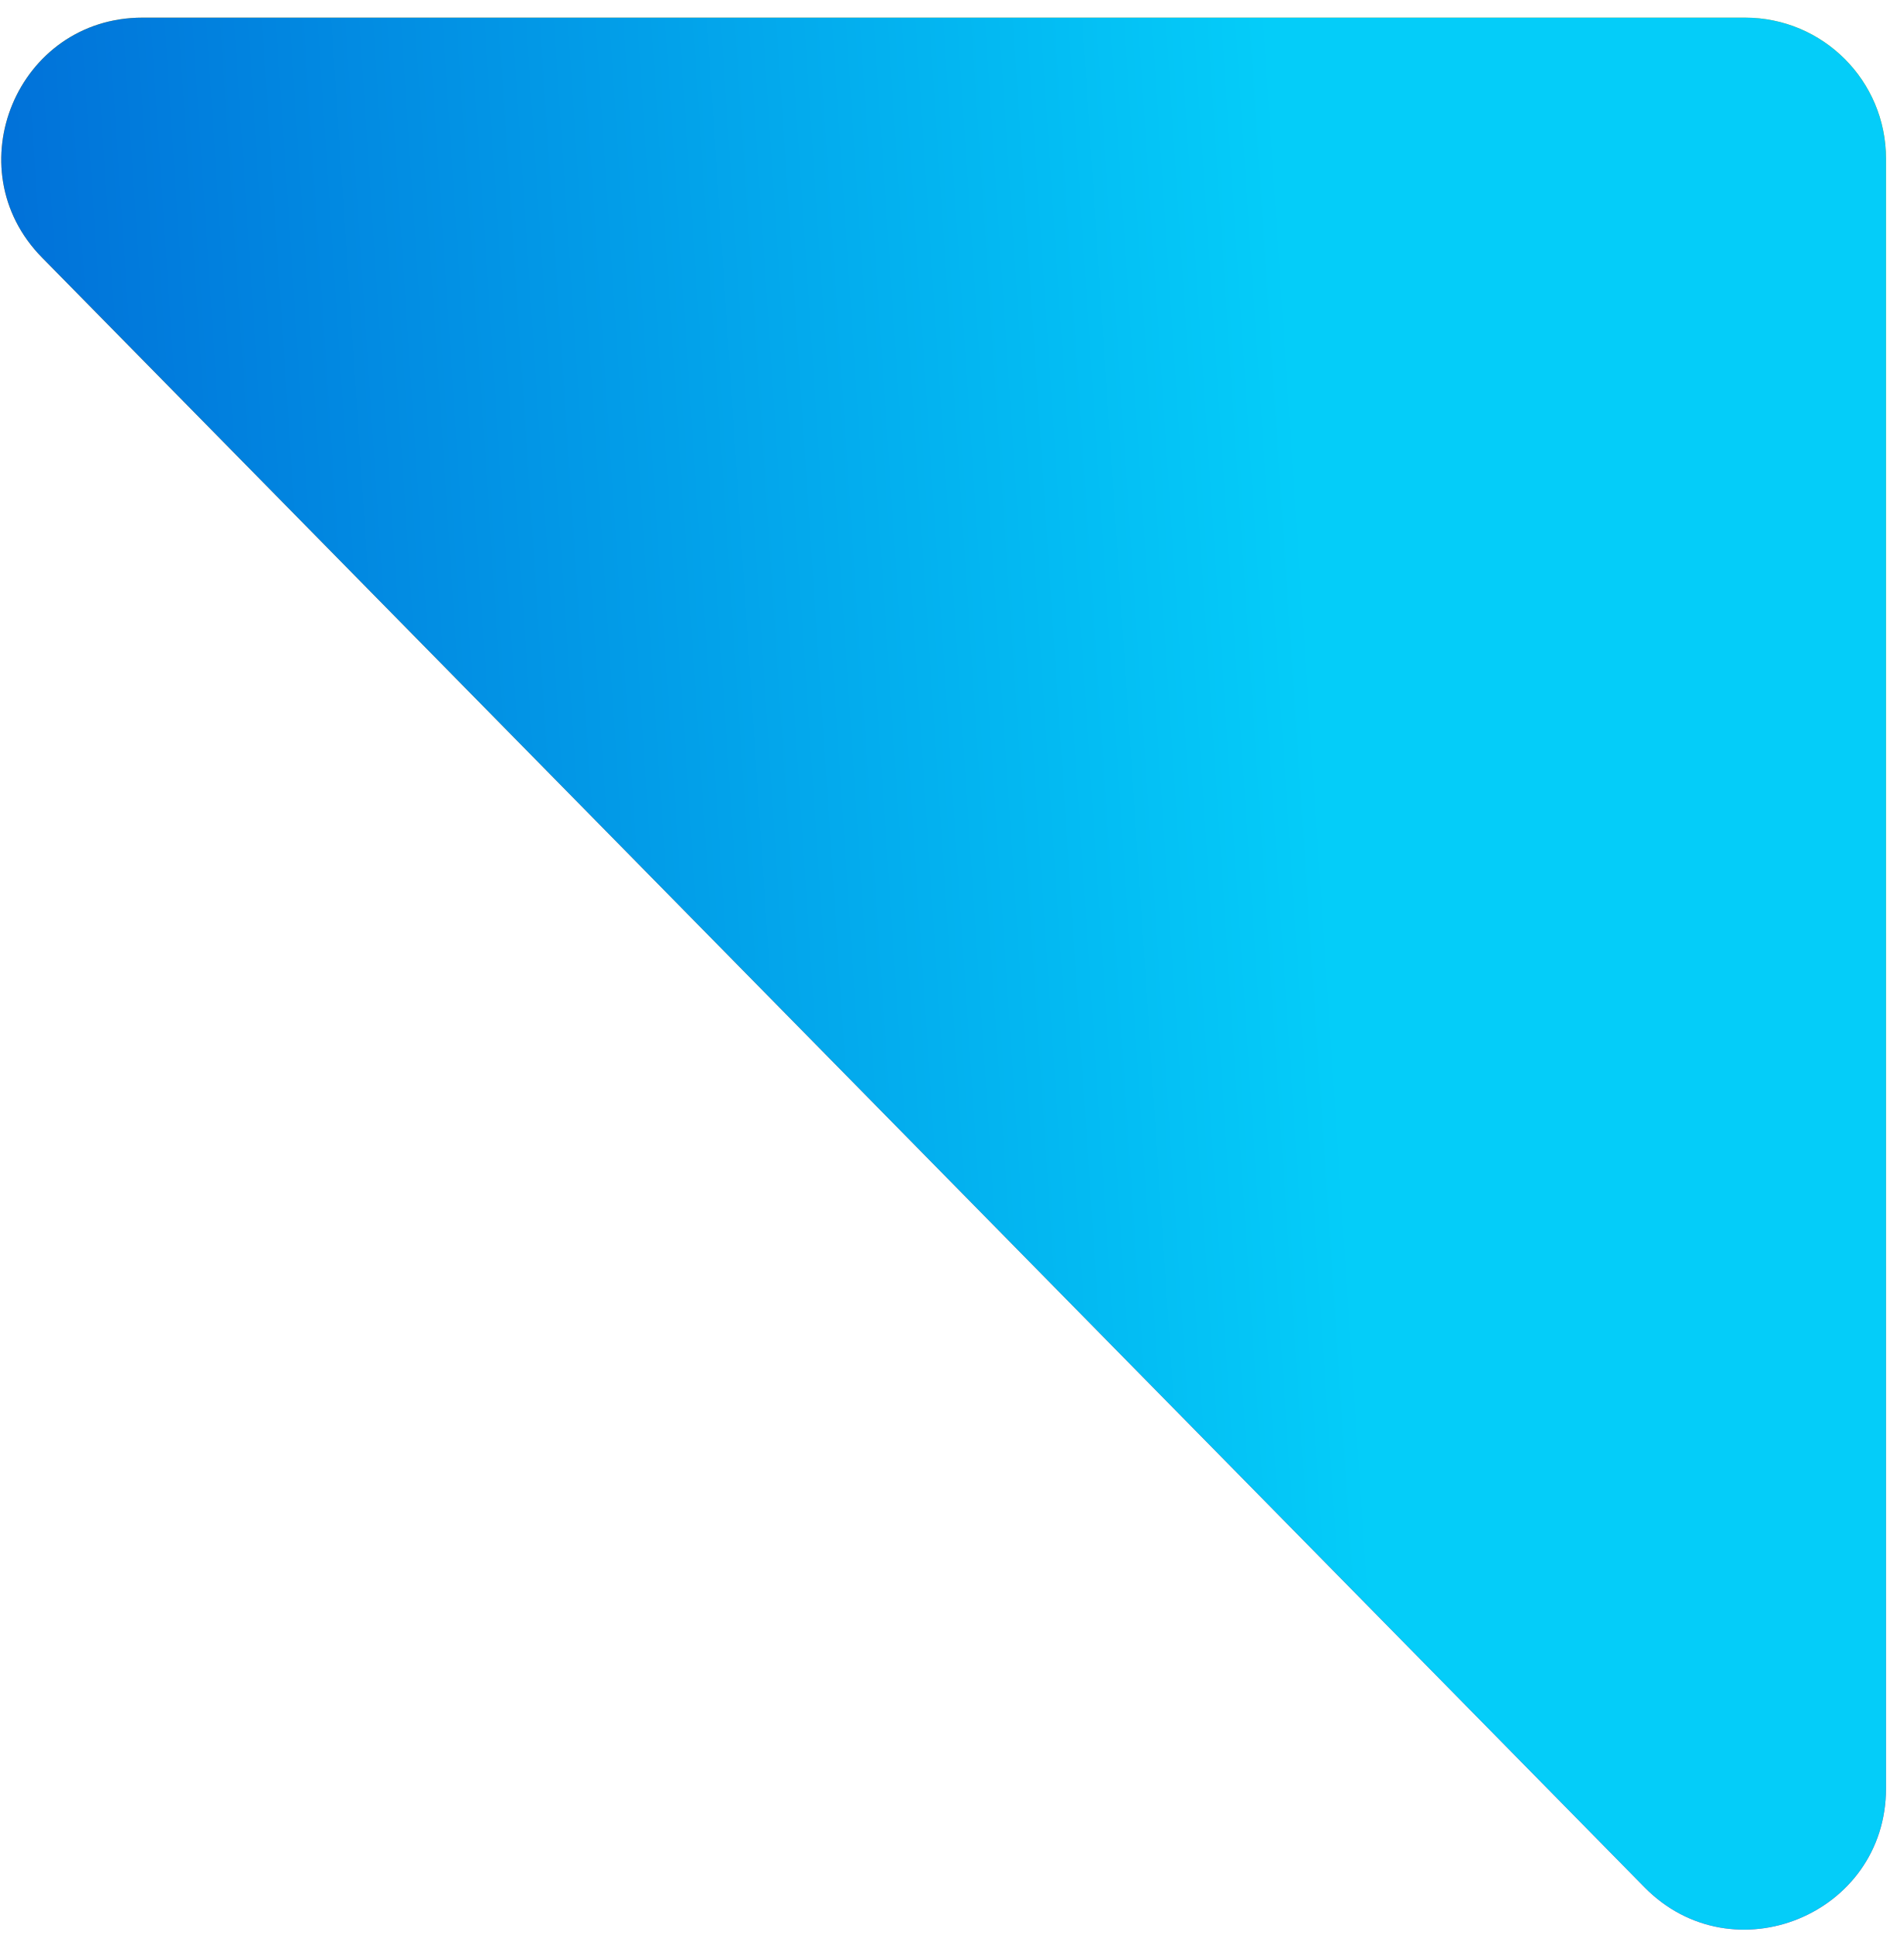
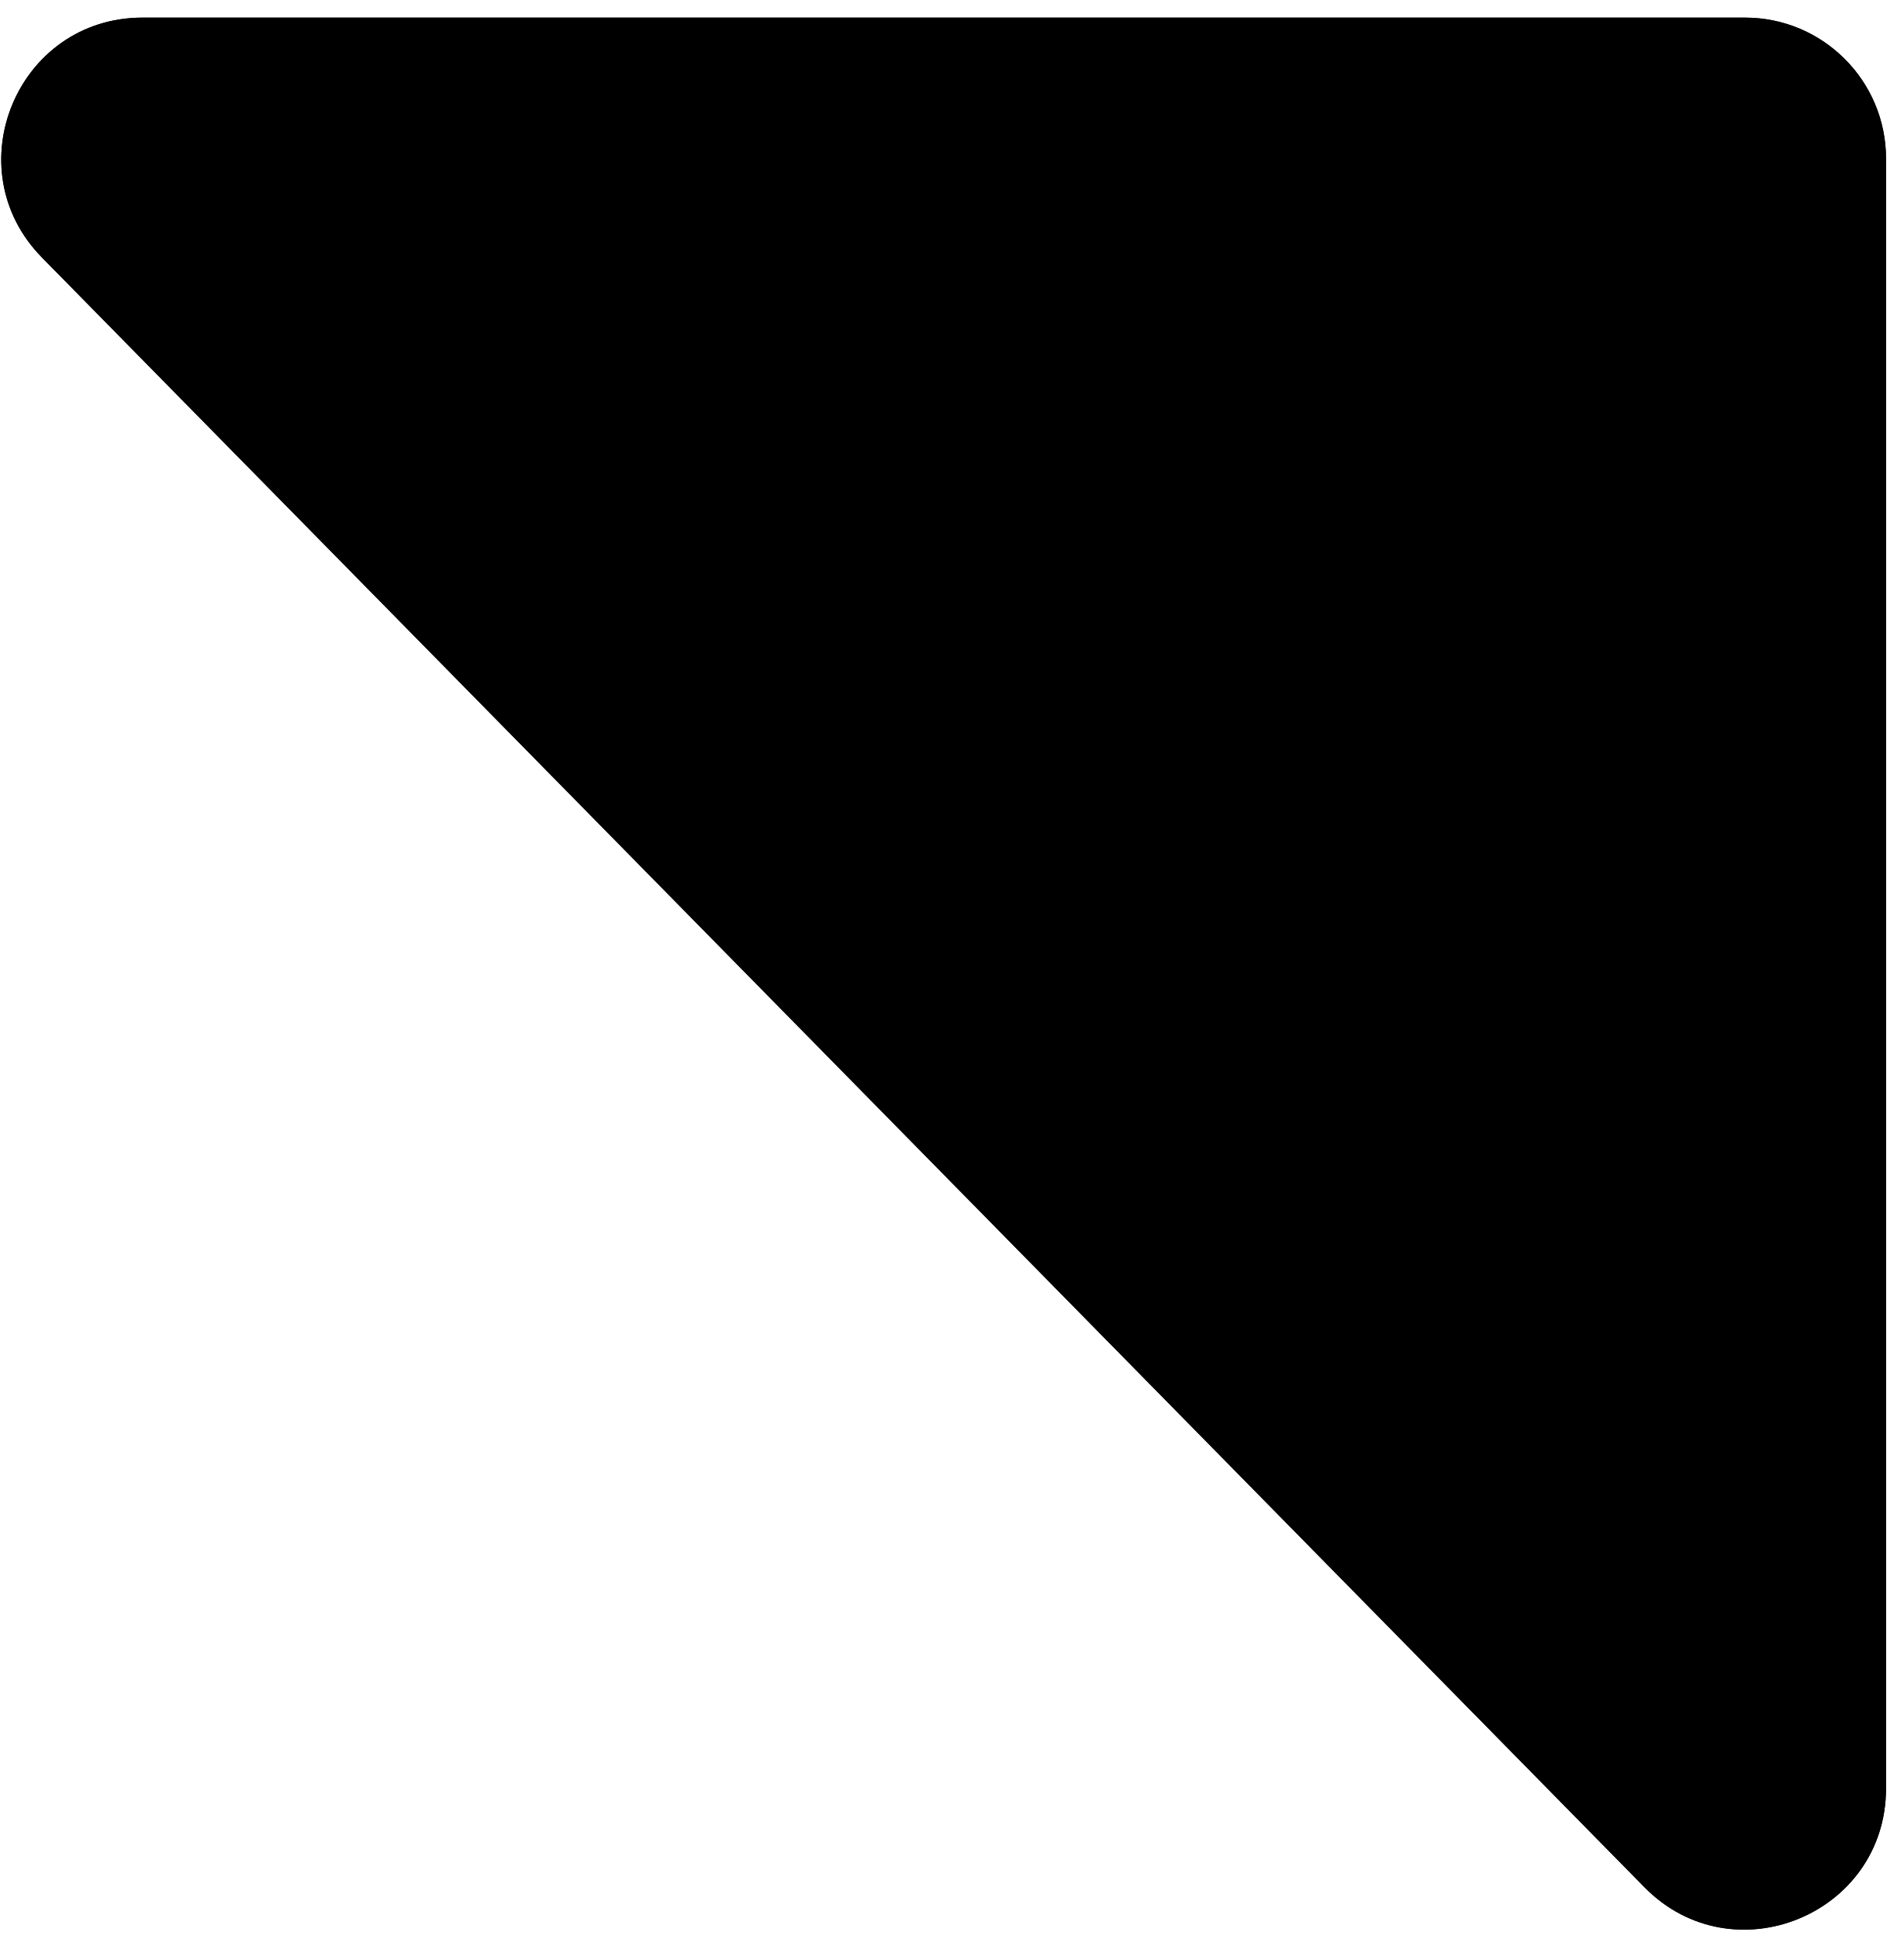
<svg xmlns="http://www.w3.org/2000/svg" width="54" height="55" viewBox="0 0 54 55" fill="none">
  <g id="Vector 184">
    <path d="M46.648 53.532L1.191 7.305C-1.296 4.775 0.496 0.5 4.043 0.5H49.5C51.709 0.5 53.5 2.291 53.5 4.5V50.727C53.5 54.307 49.158 56.084 46.648 53.532Z" fill="url(#paint0_linear_269_2744)" />
    <path d="M46.648 53.532L1.191 7.305C-1.296 4.775 0.496 0.5 4.043 0.5H49.5C51.709 0.5 53.5 2.291 53.5 4.5V50.727C53.5 54.307 49.158 56.084 46.648 53.532Z" fill="url(#paint1_linear_269_2744)" />
  </g>
  <defs>
    <linearGradient id="paint0_linear_269_2744" x1="48.962" y1="5.115" x2="23.299" y2="60.173" gradientUnits="userSpaceOnUse">
-       <stop offset="0.272" stop-color="#FFA800" />
-       <stop offset="0.989" stop-color="#FF00D6" />
+       <stop offset="0.272" stopColor="#FFA800" />
+       <stop offset="0.989" stopColor="#FF00D6" />
    </linearGradient>
    <linearGradient id="paint1_linear_269_2744" x1="-2.226" y1="66.402" x2="40.198" y2="63.595" gradientUnits="userSpaceOnUse">
-       <stop stop-color="#0061D3" />
-       <stop offset="1" stop-color="#04CDF9" />
+       <stop stopColor="#0061D3" />
+       <stop offset="1" stopColor="#04CDF9" />
    </linearGradient>
  </defs>
</svg>
